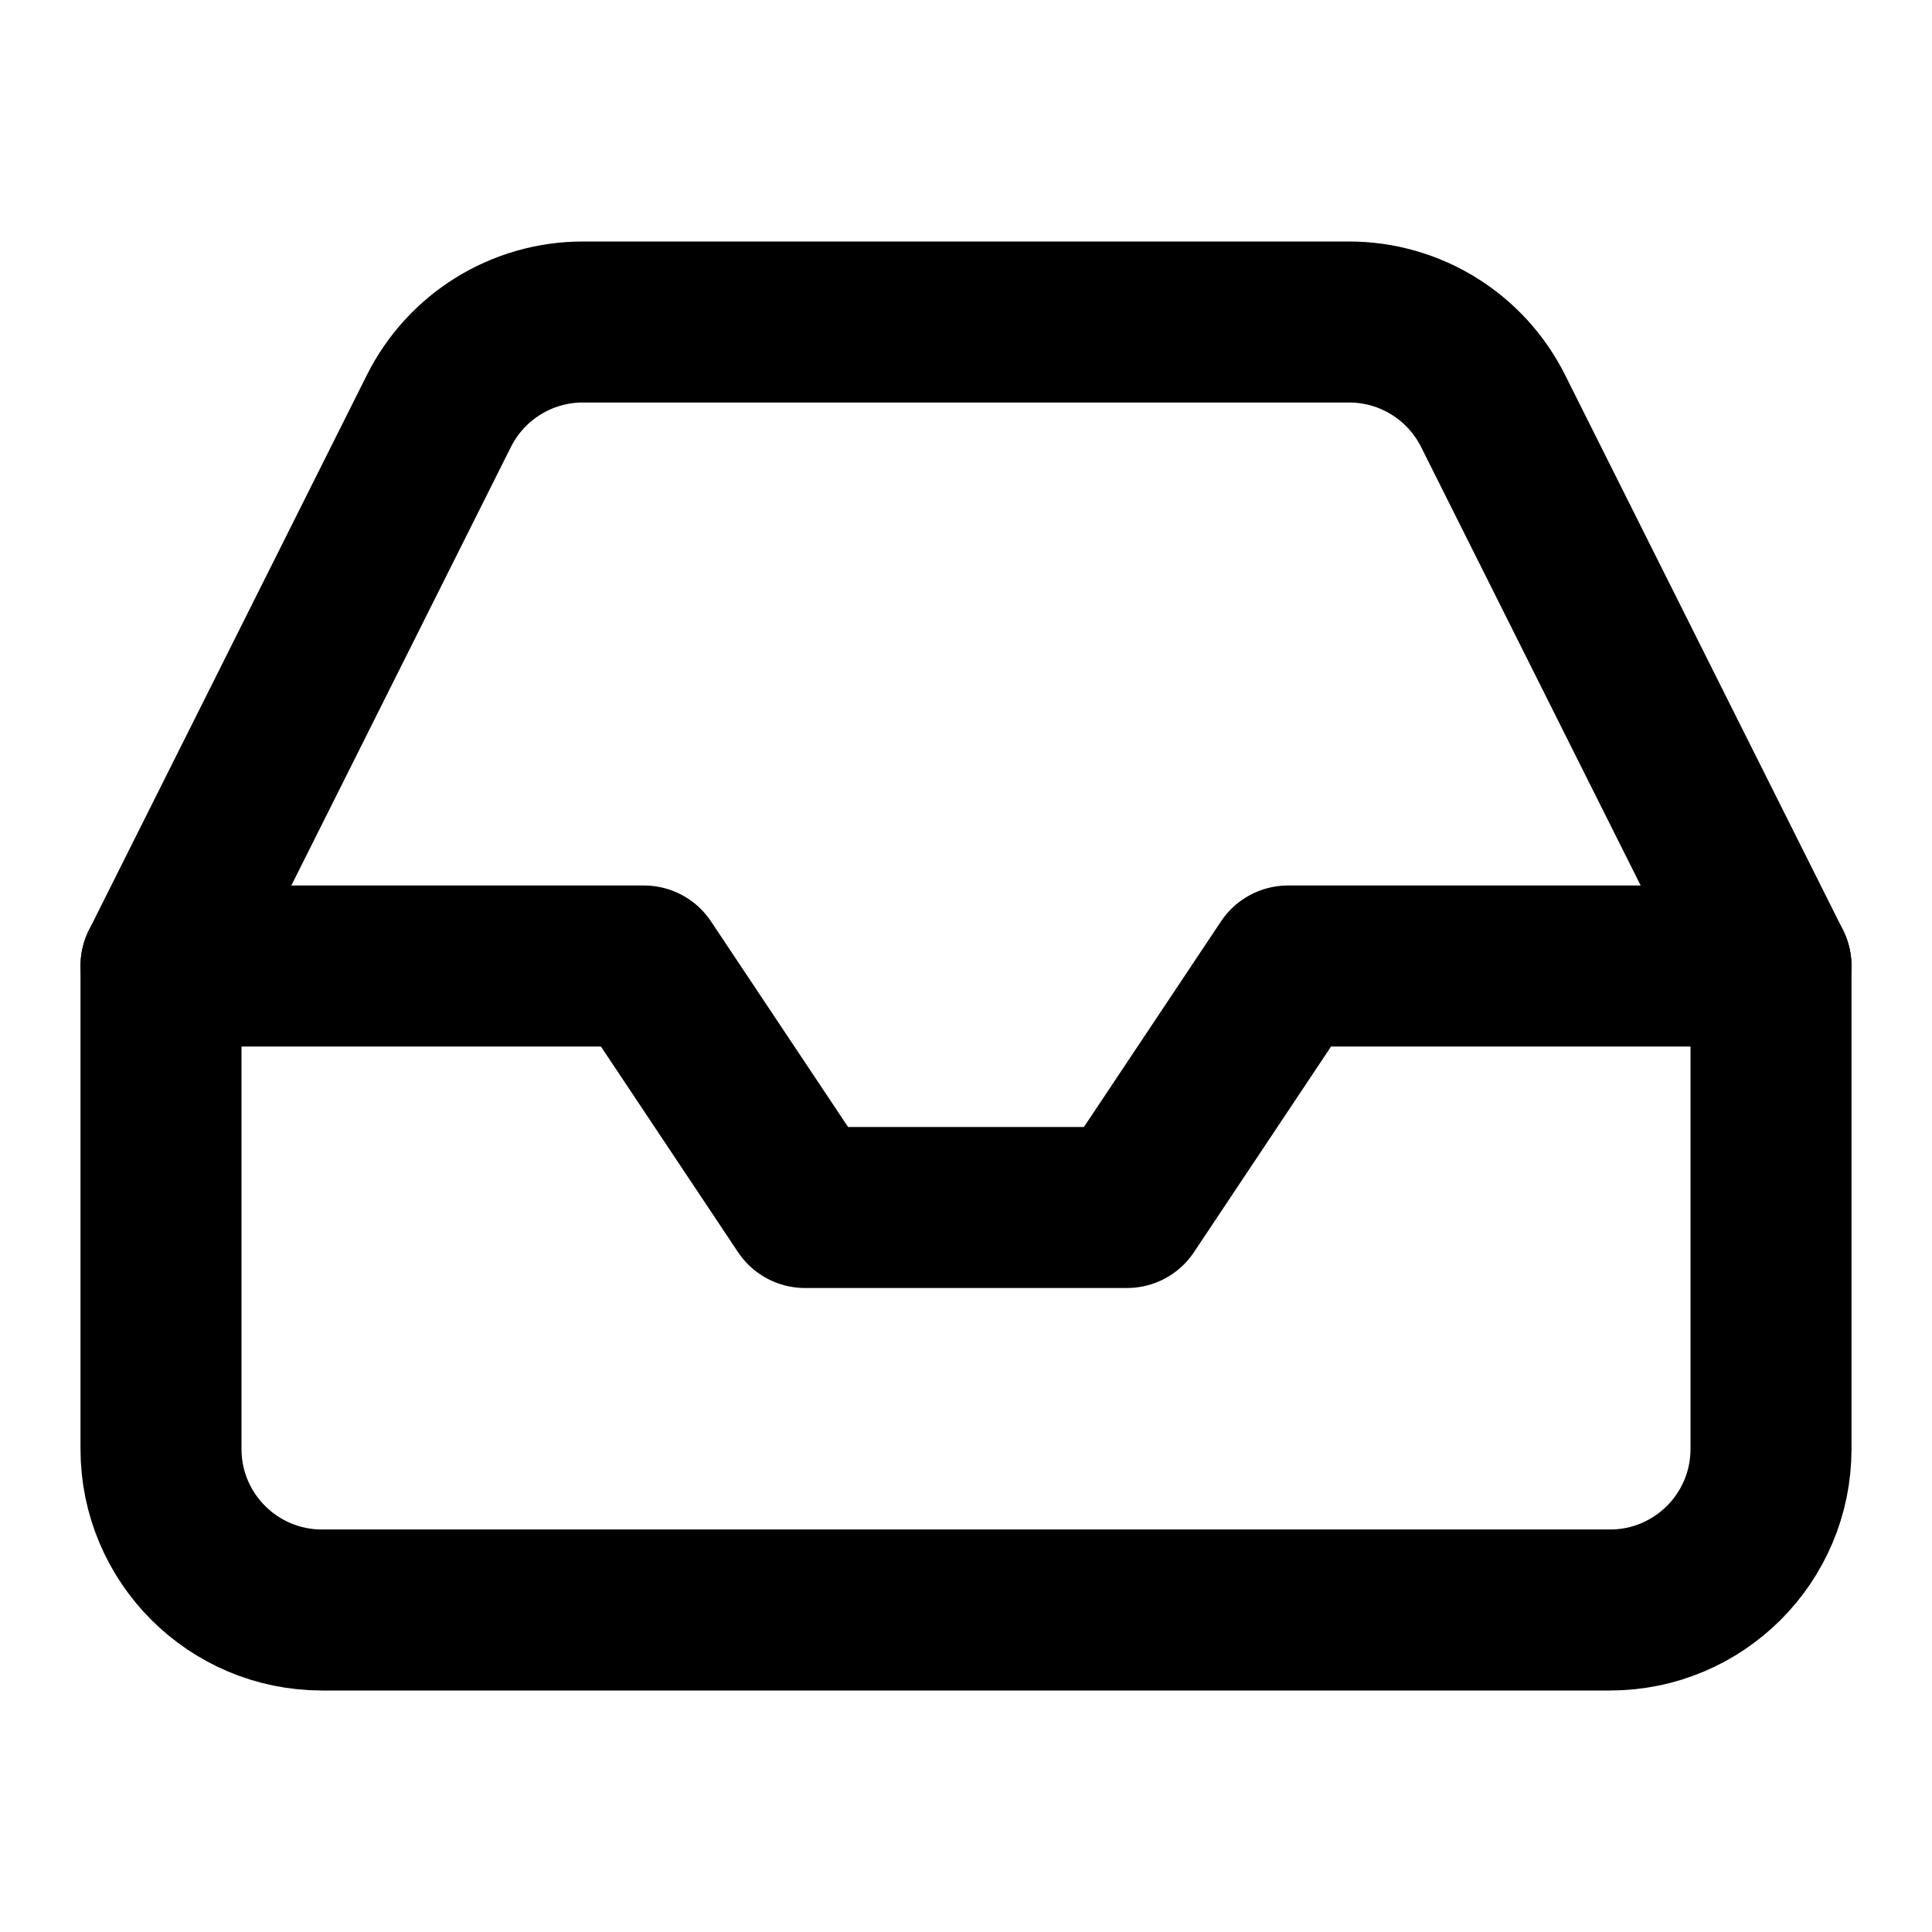
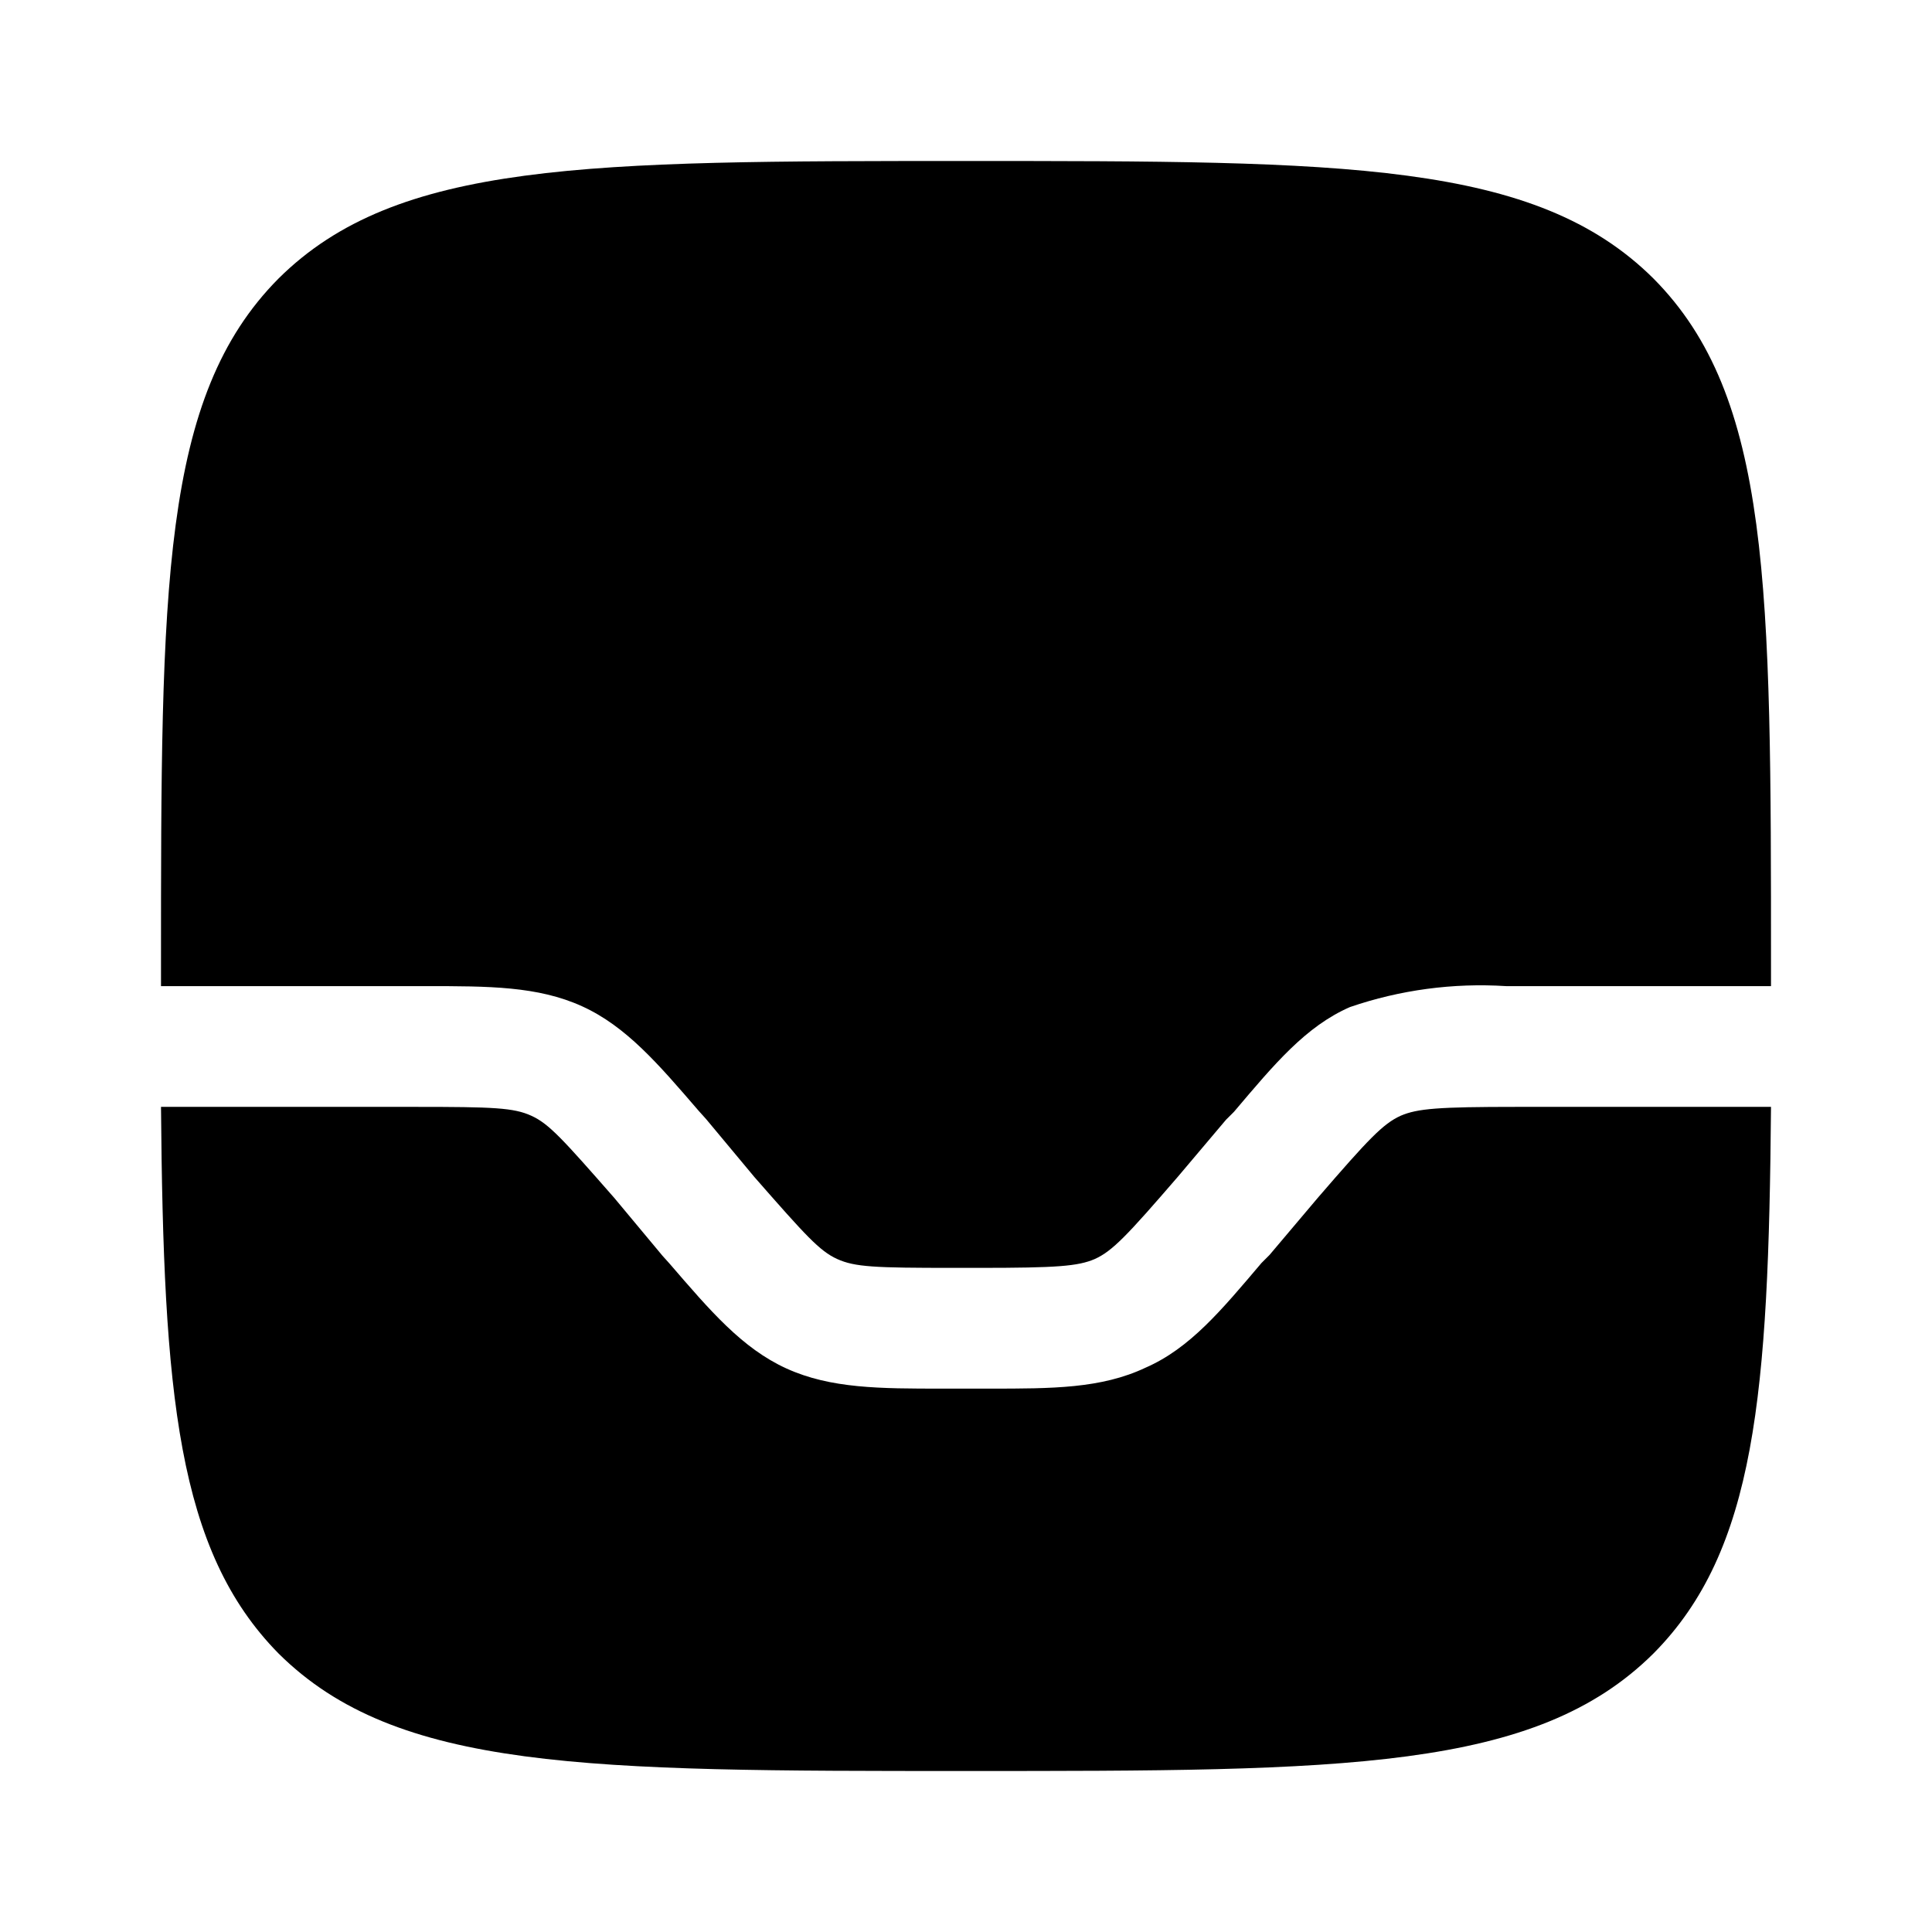
- <svg xmlns="http://www.w3.org/2000/svg" class="lucide lucide-inbox" width="24" height="24" viewBox="0 0 24 24" fill="none" stroke="currentColor" stroke-width="2" stroke-linecap="round" stroke-linejoin="round">
-   <polyline points="22 12 16 12 14 15 10 15 8 12 2 12" />
-   <path d="M5.45 5.11 2 12v6a2 2 0 0 0 2 2h16a2 2 0 0 0 2-2v-6l-3.45-6.89A2 2 0 0 0 16.76 4H7.24a2 2 0 0 0-1.79 1.11z" />
+ <svg xmlns="http://www.w3.org/2000/svg" width="24" height="24" viewBox="0 0 24 24">
+   <g fill="currentColor">
+     <path d="M3.46 20.54C4.93 22 7.3 22 12 22s7.07 0 8.54-1.46c1.27-1.28 1.43-3.22 1.46-6.79h-3.16c-.97 0-1.23.02-1.44.11-.22.1-.4.29-1.03 1.02l-.6.71-.1.1c-.5.59-.89 1.06-1.44 1.3-.55.26-1.16.26-1.94.26h-.58c-.78 0-1.39 0-1.94-.25s-.95-.72-1.45-1.3l-.09-.1-.6-.72c-.64-.73-.81-.92-1.03-1.02s-.47-.11-1.44-.11H2c.03 3.57.2 5.51 1.46 6.79" />
+     <path d="M20.54 3.46C19.07 2 16.7 2 12 2S4.93 2 3.46 3.46C2 4.93 2 7.3 2 12v.25h3.29c.78 0 1.39 0 1.94.25s.95.72 1.45 1.3l.09.1.6.72c.64.73.81.92 1.03 1.02s.47.11 1.44.11h.32c.97 0 1.23-.02 1.44-.11.22-.1.4-.29 1.03-1.02l.6-.71.1-.1c.5-.59.89-1.06 1.44-1.3a5 5 0 0 1 1.94-.26H22V12c0-4.71 0-7.07-1.46-8.54" />
+   </g>
</svg>
